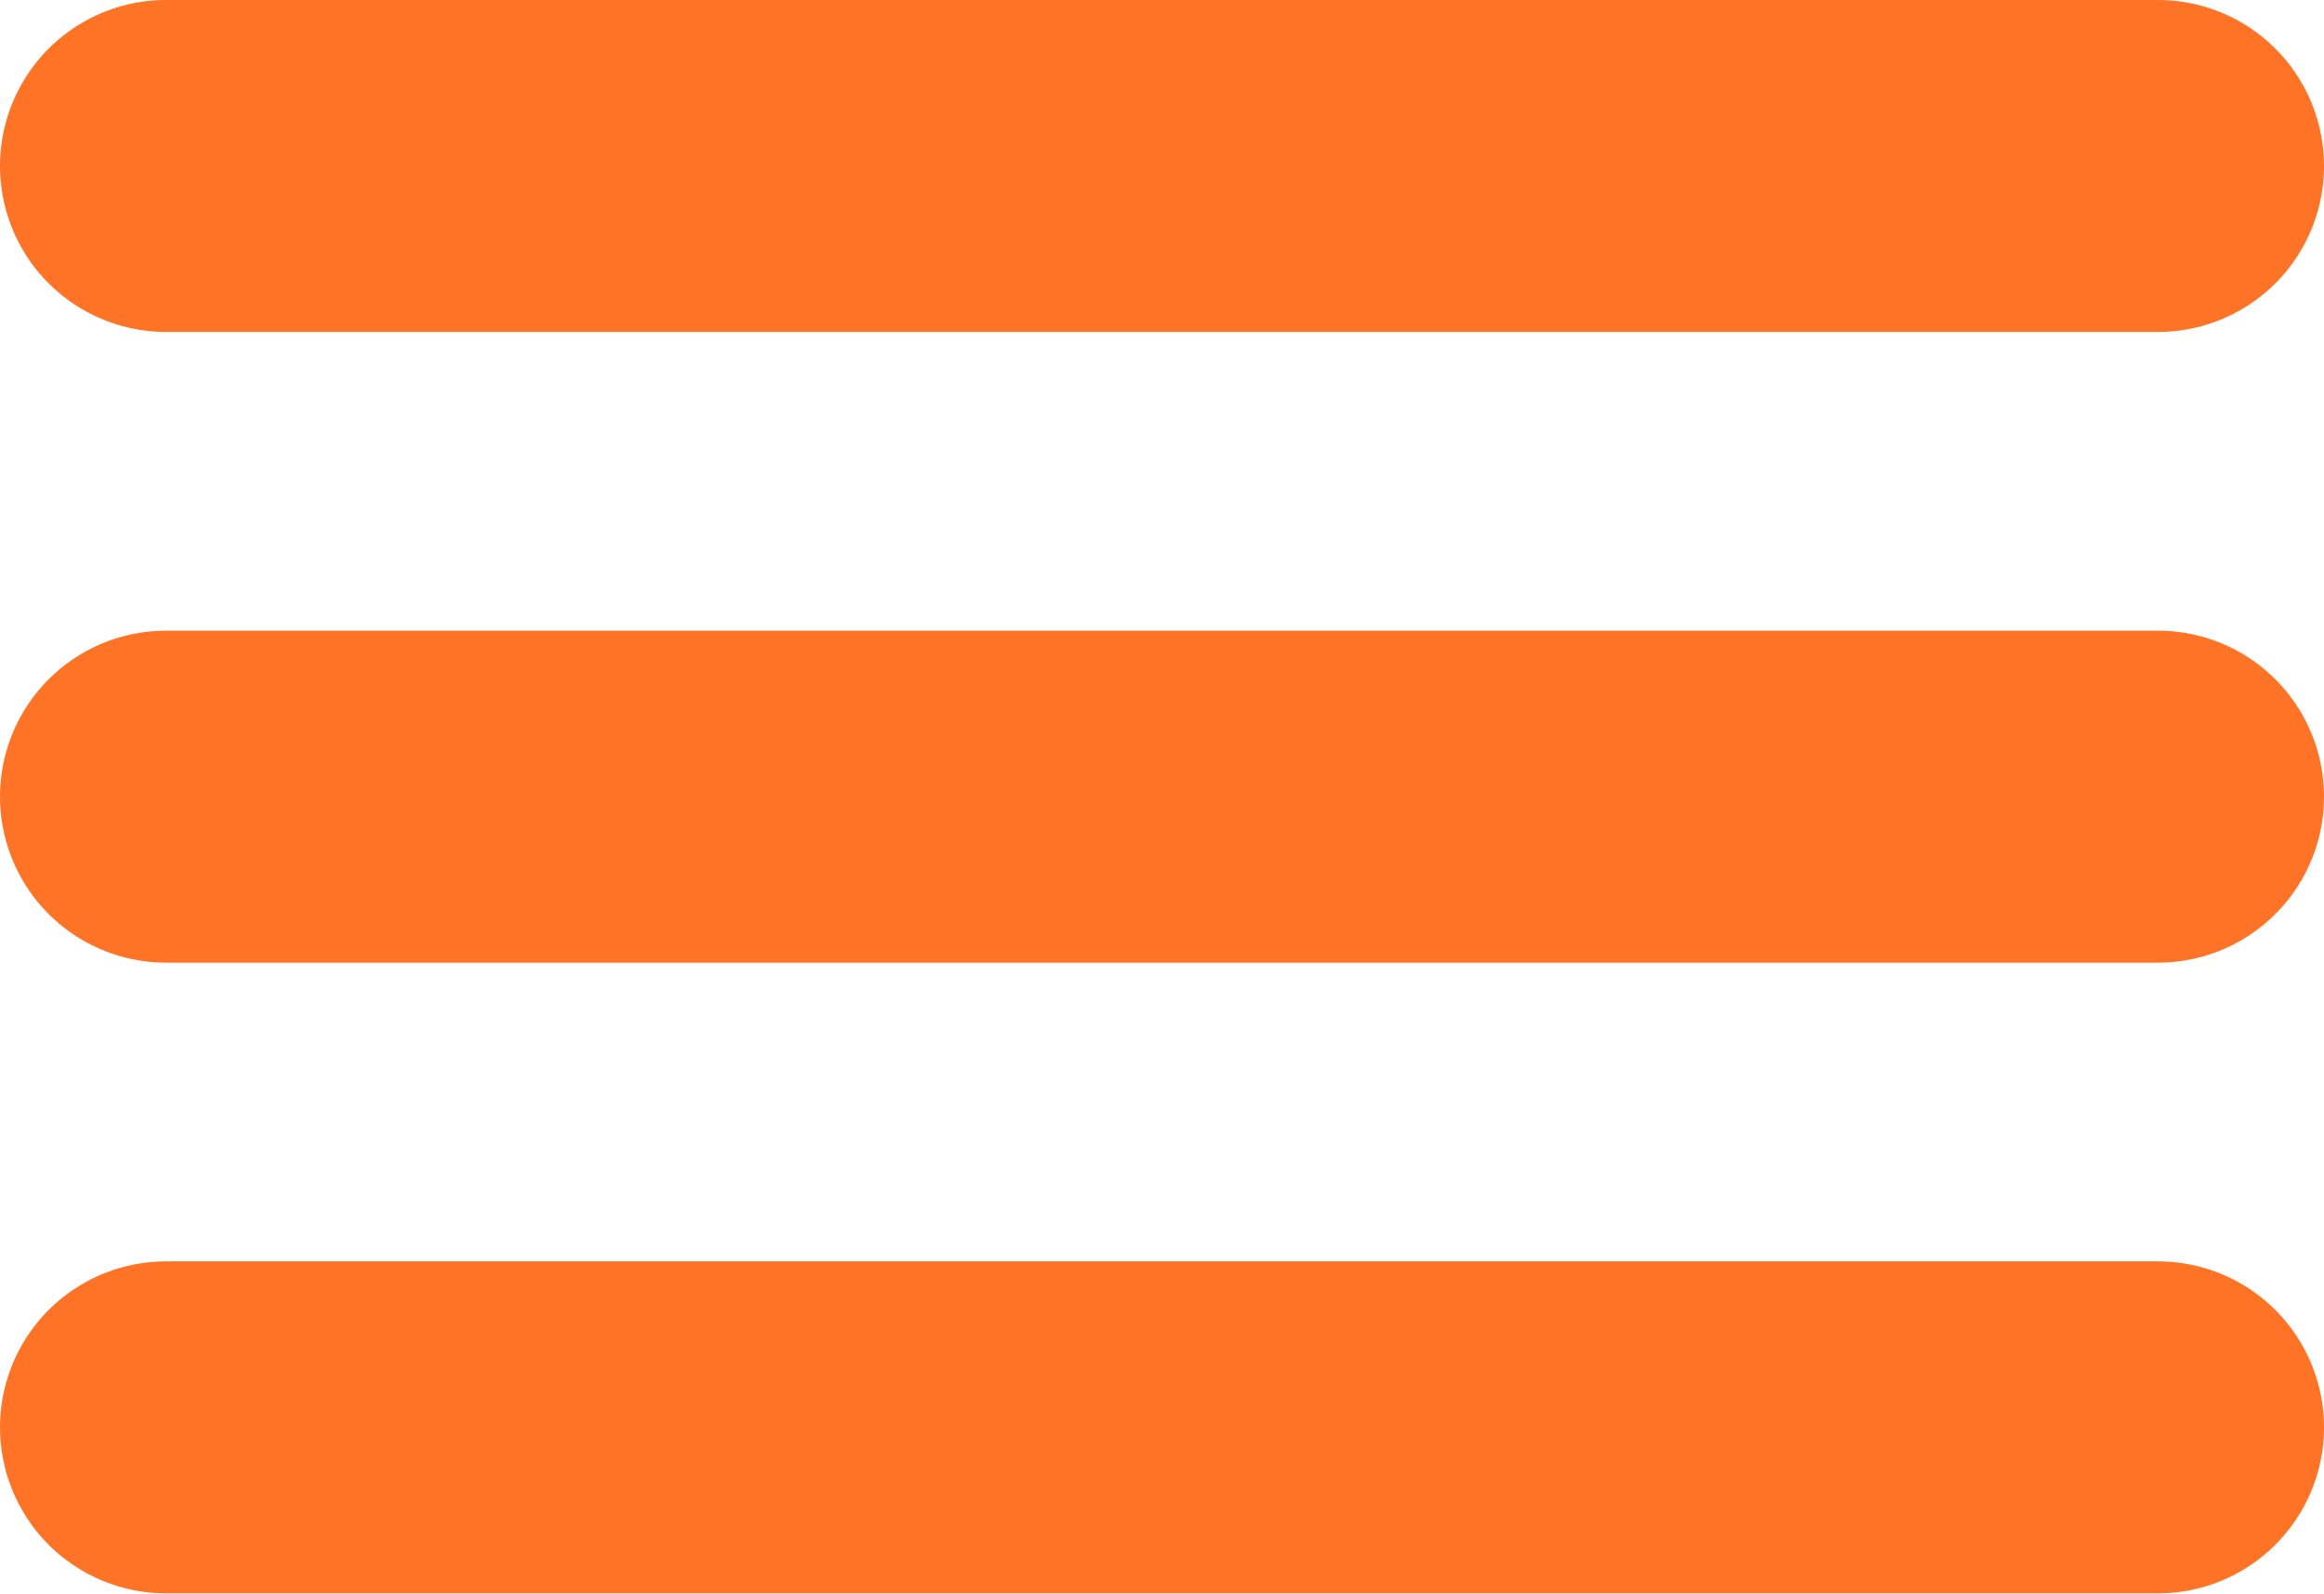
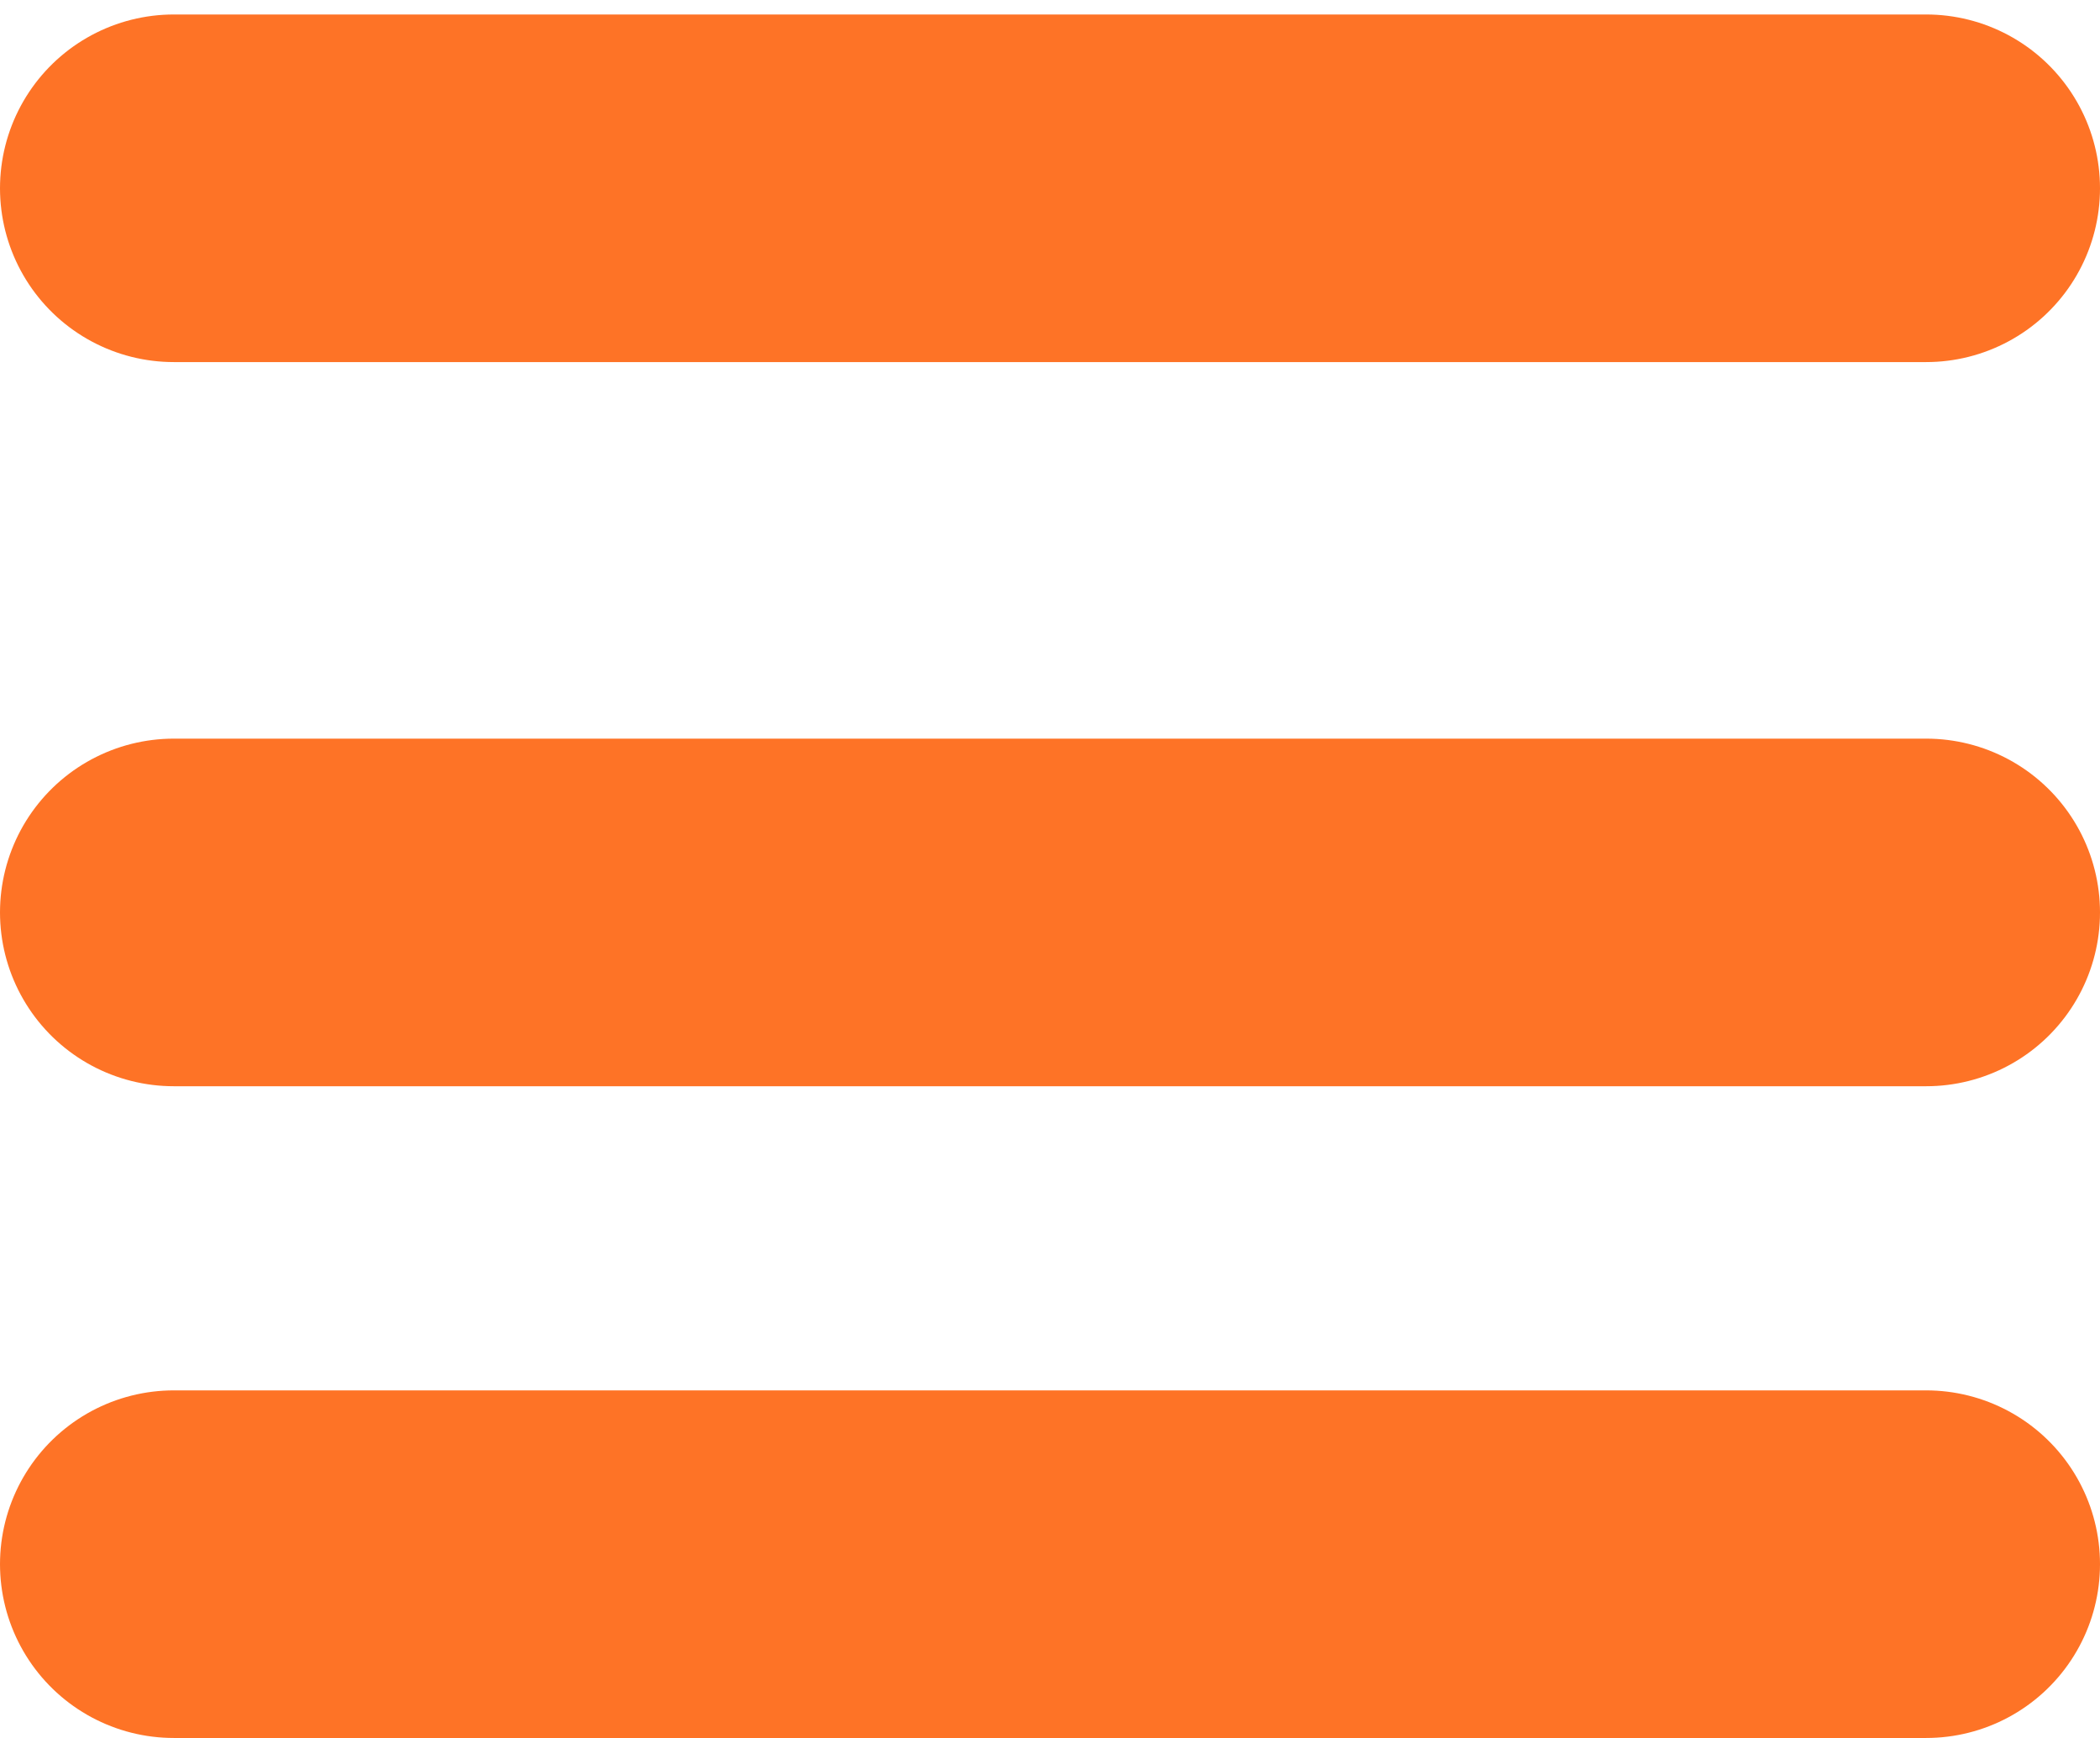
- <svg xmlns="http://www.w3.org/2000/svg" width="35" height="24" viewBox="0 0 35 24" fill="none">
-   <line x1="2.5" y1="12" x2="32.5" y2="12" stroke="url(#paint0_linear_126_231)" stroke-opacity="0.85" stroke-width="5" stroke-linecap="round" />
-   <line x1="2.5" y1="21.5" x2="32.5" y2="21.5" stroke="url(#paint1_linear_126_231)" stroke-opacity="0.85" stroke-width="5" stroke-linecap="round" />
-   <line x1="2.5" y1="2.5" x2="32.5" y2="2.5" stroke="url(#paint2_linear_126_231)" stroke-opacity="0.85" stroke-width="5" stroke-linecap="round" />
+ <svg xmlns="http://www.w3.org/2000/svg" width="29" height="24" viewBox="0 0 29 24" fill="none">
+   <line x1="2.4" y1="12.6" x2="26.6" y2="12.6" stroke="url(#paint0_linear_477_97)" stroke-opacity="0.85" stroke-width="4.8" stroke-linecap="round" />
+   <line x1="2.4" y1="21.6" x2="26.6" y2="21.6" stroke="url(#paint1_linear_477_97)" stroke-opacity="0.85" stroke-width="4.8" stroke-linecap="round" />
+   <line x1="2.4" y1="2.6" x2="26.6" y2="2.6" stroke="url(#paint2_linear_477_97)" stroke-opacity="0.85" stroke-width="4.8" stroke-linecap="round" />
  <defs>
-     <linearGradient id="paint0_linear_126_231" x1="17.5" y1="14.5" x2="17.5" y2="15.5" gradientUnits="userSpaceOnUse">
+     <linearGradient id="paint0_linear_477_97" x1="14.5" y1="15" x2="14.5" y2="16" gradientUnits="userSpaceOnUse">
      <stop offset="0.156" stop-color="#FE5B00" />
      <stop offset="0.318" stop-color="#FFCC81" />
      <stop offset="0.51" stop-color="#F76C08" />
      <stop offset="0.719" stop-color="#F9BE79" />
      <stop offset="0.891" stop-color="#E66000" />
    </linearGradient>
-     <linearGradient id="paint1_linear_126_231" x1="17.5" y1="24" x2="17.5" y2="25" gradientUnits="userSpaceOnUse">
+     <linearGradient id="paint1_linear_477_97" x1="14.5" y1="24" x2="14.5" y2="25" gradientUnits="userSpaceOnUse">
      <stop offset="0.156" stop-color="#FE5B00" />
      <stop offset="0.318" stop-color="#FFCC81" />
      <stop offset="0.51" stop-color="#F76C08" />
      <stop offset="0.719" stop-color="#F9BE79" />
      <stop offset="0.891" stop-color="#E66000" />
    </linearGradient>
-     <linearGradient id="paint2_linear_126_231" x1="17.5" y1="5" x2="17.5" y2="6" gradientUnits="userSpaceOnUse">
+     <linearGradient id="paint2_linear_477_97" x1="14.5" y1="5" x2="14.5" y2="6" gradientUnits="userSpaceOnUse">
      <stop offset="0.156" stop-color="#FE5B00" />
      <stop offset="0.318" stop-color="#FFCC81" />
      <stop offset="0.51" stop-color="#F76C08" />
      <stop offset="0.719" stop-color="#F9BE79" />
      <stop offset="0.891" stop-color="#E66000" />
    </linearGradient>
  </defs>
</svg>
